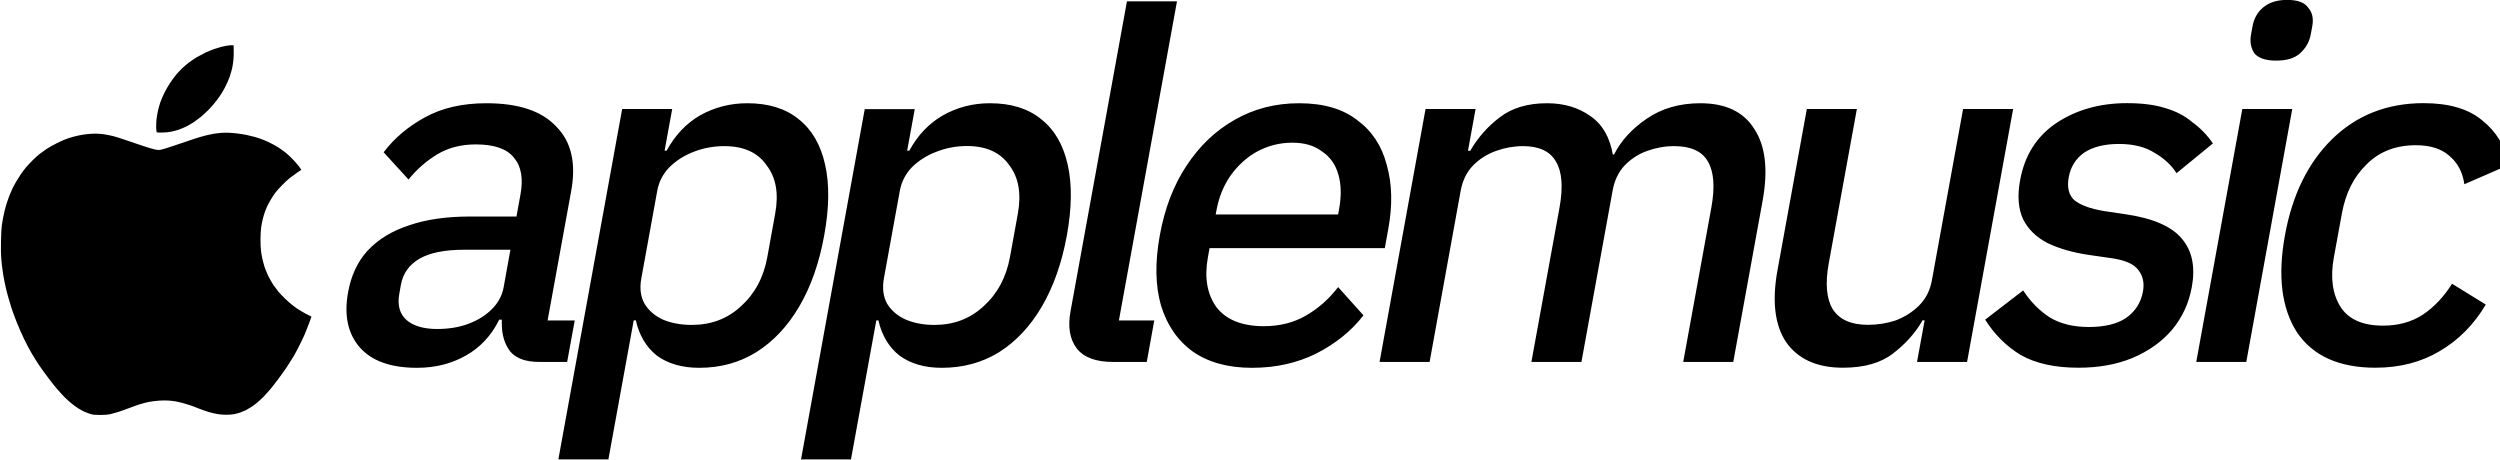
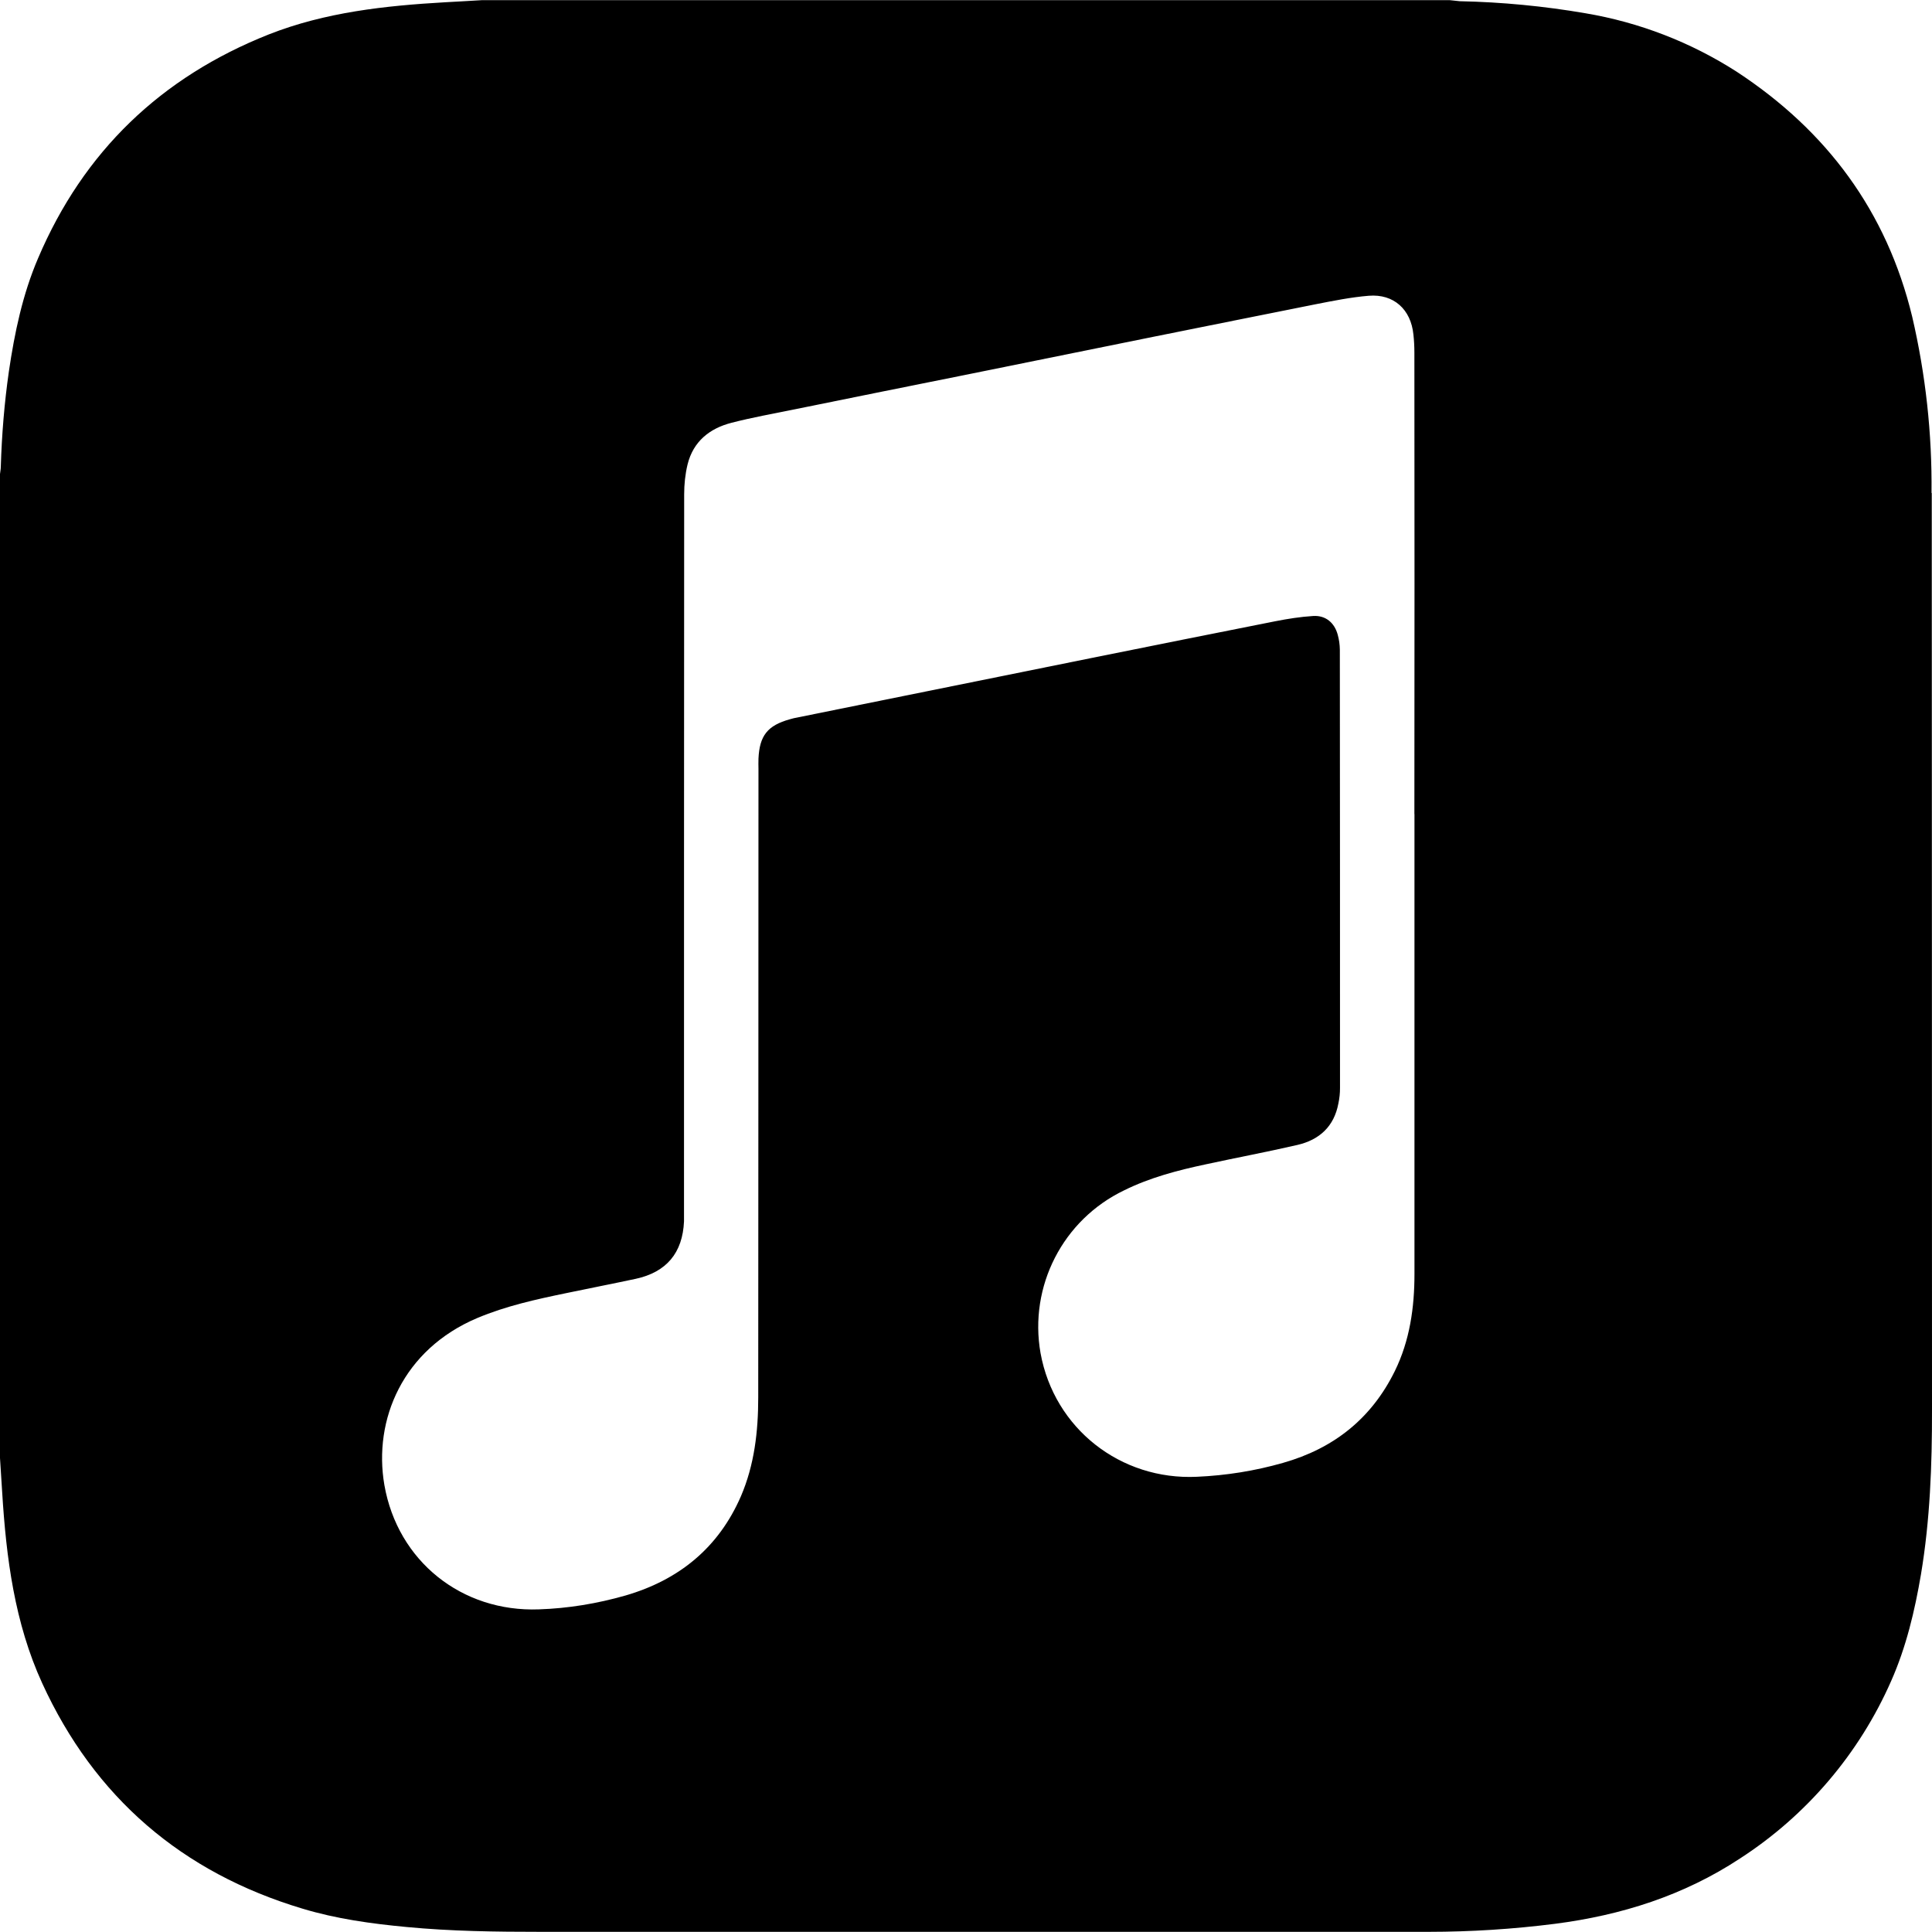
- <svg xmlns="http://www.w3.org/2000/svg" version="1.2" viewBox="0 0 2763 508">
-   <path class="a" d="m244.6 146.8c-2.4 0.2-5.8 0.6-7.6 0.9-1.9 0.3-6.3 1.2-9.9 2.1-3.5 0.8-10.2 2.8-14.7 4.4-4.6 1.5-13.3 4.5-19.5 6.6-6.1 2.1-12.5 4.1-14.3 4.5-2.7 0.6-3.6 0.6-6.9 0-2.1-0.4-9-2.4-15.4-4.6-6.4-2.2-14.9-5.1-18.8-6.4-3.9-1.4-9.6-3.1-12.5-3.9-3-0.7-7.5-1.6-10.1-2-2.6-0.4-6.7-0.7-9.2-0.7-2.6 0-6.6 0.2-9 0.5-2.4 0.2-6.8 0.9-9.7 1.5-3 0.6-8 1.9-11.2 3-3.5 1.1-8.7 3.3-12.9 5.5-4 2-9.2 4.9-11.7 6.6-2.4 1.6-5.8 4.1-7.6 5.5-1.7 1.3-5 4.3-7.3 6.6-2.3 2.3-5.7 5.9-7.6 8.1-1.8 2.2-4.5 5.8-5.9 7.9-1.3 2-3.6 5.6-4.9 7.8-1.3 2.2-2.9 5.2-3.7 6.7-0.7 1.5-2.4 5.3-3.7 8.5-1.2 3.2-3 8.3-3.9 11.4-0.9 3-2.1 8.1-2.7 11.1-0.7 3.1-1.5 7.9-1.9 10.8-0.4 3.1-0.8 10-0.9 17.4-0.2 7.8-0.1 14.8 0.3 19 0.2 3.7 0.9 9.5 1.4 13 0.4 3.4 1.5 9.6 2.4 13.8 0.8 4.2 2.4 10.6 3.4 14.3 1 3.7 2.9 10.1 4.2 14.1 1.4 4.1 4 11.2 5.9 15.9 1.8 4.7 5.4 12.7 7.9 17.9 2.5 5.1 6.1 12.1 8.1 15.4 1.9 3.3 5.3 8.7 7.5 12.1 2.2 3.3 6.5 9.4 9.7 13.6 3.1 4.2 7.7 10.1 10.3 13.2 2.6 3 6.7 7.6 9.1 10 2.5 2.4 6 5.6 7.9 7.1 1.8 1.5 5 3.8 7.1 5.2 2.1 1.3 5.5 3.2 7.6 4.1 2.1 0.9 5.2 2 6.9 2.5 2.5 0.6 4.8 0.8 10.1 0.8 5.1 0 7.9-0.2 10.7-0.8 2.1-0.5 6.3-1.7 9.4-2.6 3.1-1 8.6-3 12.3-4.4 3.7-1.5 9-3.3 11.9-4.2 2.8-0.9 7.3-2 9.9-2.5 2.7-0.5 7.4-1.1 10.5-1.3 3.5-0.3 7.7-0.3 10.6-0.1 2.7 0.2 6.3 0.6 7.9 0.9 1.5 0.3 4.8 1 7.1 1.6 2.3 0.6 6.3 1.8 8.7 2.6 2.5 0.8 7.1 2.6 10.3 3.9 3.2 1.2 8.1 3 11 3.8 2.8 0.8 7.1 1.8 9.6 2.2 2.4 0.4 6.6 0.7 9.4 0.7 2.7 0 6.6-0.3 8.7-0.7 2.1-0.4 5.2-1.3 6.9-1.9 1.7-0.6 4.3-1.7 5.8-2.4 1.5-0.8 4.3-2.4 6.3-3.7 1.9-1.3 5.1-3.6 6.9-5.2 1.8-1.6 4.8-4.4 6.7-6.2 1.8-1.9 5.2-5.7 7.6-8.5 2.3-2.9 6.5-8.2 9.2-11.9 2.7-3.7 6.8-9.4 9-12.7 2.2-3.3 5.5-8.6 7.3-11.6 1.8-3.1 4.8-8.7 6.7-12.6 1.9-3.8 4.4-9 5.5-11.6 1.1-2.6 3.2-7.9 4.7-11.9 1.5-4 2.7-7.4 2.7-7.5 0-0.1-1.5-1-3.4-1.8-1.9-0.9-5.4-2.8-7.7-4.2-2.4-1.3-6.3-4-8.7-5.8-2.5-1.9-6.6-5.4-9.1-7.9-2.6-2.4-5.9-6-7.5-7.8-1.5-1.9-4.1-5.4-5.8-7.8-1.6-2.5-4-6.7-5.4-9.4-1.3-2.7-3.2-7.4-4.2-10.3-0.9-3-2.1-7.4-2.6-9.8-0.5-2.5-1.2-6.3-1.4-8.5-0.3-2.2-0.5-7.7-0.5-12.1 0-5 0.3-10 0.7-13.2 0.4-2.8 1.3-7.3 2-10 0.7-2.8 1.8-6.3 2.4-7.9 0.6-1.6 1.6-4.1 2.3-5.6 0.7-1.4 2.3-4.4 3.6-6.7 1.3-2.2 3.6-5.7 5.1-7.8 1.6-2.1 4.9-5.9 7.4-8.4 2.4-2.6 6.5-6.3 8.9-8.3 2.5-1.9 6.3-4.7 8.5-6.2 2.2-1.5 4.1-2.7 4.2-2.8 0-0.1-1.1-1.8-2.5-3.7-1.5-1.9-4.4-5.3-6.6-7.6-2.2-2.3-5.8-5.7-8-7.5-2.2-1.8-5.8-4.3-7.9-5.7-2-1.3-6-3.6-8.7-4.9-2.7-1.4-6.7-3.2-8.9-4-2.2-0.9-6.3-2.2-9-3-2.7-0.7-6.8-1.7-9.1-2.2-2.4-0.5-6.9-1.2-10.1-1.6-3.2-0.4-7.5-0.7-9.6-0.8-2.1-0.1-5.7 0-8 0.1zm6.2-96.3c-1.8 0.3-4.7 0.9-6.5 1.3-1.7 0.5-5.1 1.5-7.6 2.4-2.4 0.8-6.7 2.6-9.6 3.9-2.8 1.4-7 3.6-9.4 5-2.3 1.4-6.1 4-8.5 5.7-2.3 1.8-5.7 4.6-7.5 6.3-1.8 1.7-4.9 5-6.9 7.3-1.9 2.4-5.1 6.6-6.9 9.4-1.9 2.9-4.7 7.7-6.2 10.8-1.5 3-3.6 7.9-4.6 10.7-0.9 2.8-2.1 7-2.6 9.4-0.5 2.3-1.2 6.3-1.5 8.9-0.3 2.6-0.4 6.8-0.4 9.5 0.1 2.6 0.4 4.9 0.6 5.1 0.2 0.2 2.9 0.4 6 0.3 3.7 0 7.2-0.4 10.2-1 2.4-0.5 6.2-1.5 8.5-2.3 2.2-0.8 5.8-2.3 8-3.4 2.2-1.1 5.9-3.3 8.3-4.8 2.3-1.6 6.1-4.5 8.5-6.4 2.3-2 6.2-5.7 8.7-8.2 2.4-2.6 6-6.7 7.9-9.2 1.8-2.4 4.4-6.1 5.7-8.2 1.3-2.1 3.5-5.9 4.7-8.5 1.3-2.6 3.2-7 4.2-9.8 0.9-2.9 2.2-7.1 2.7-9.4 0.5-2.3 1.1-6.5 1.4-9.2 0.3-2.7 0.4-7.4 0.3-10.5l-0.1-5.6c-3.1-0.1-5.5 0.1-7.4 0.5z" />
-   <path class="a" d="m460.9 406.5q-43.6 0-63.4-22.7-19.7-22.8-12.8-60.8 5-27.7 21.4-45.8 17.5-18.8 45.5-28 28.4-9.9 67.7-9.9h51.5l4.4-24.2q4.9-26.6-7.1-40.7-11.5-14.8-42.2-14.8-24.4 0-42.7 11-18 10.9-31.7 27.8l-27.5-30.1q17.5-23.2 45.6-38.6 28.2-15.6 68-15.6 53.3 0 77.2 25.8 24.9 25 16.5 71.1l-26.1 143.2h30l-8.4 45.8h-30.8q-22.1 0-31.9-11.3-9.5-12.2-9.5-30.9v-4.5h-2.9q-12.7 26.1-36.9 39.7-23.8 13.5-53.9 13.5zm22.3-42.9q18.9 0 34.2-5.6 15.8-5.9 26.1-16.2 10.6-10.5 13.1-24.2l7.5-41.6h-50.9q-32.2 0-49.4 9.8-17.2 9.9-20.7 28.8l-1.8 10.2q-3.4 18.7 8 28.9 11.5 9.9 33.9 9.9zm189.2 144.1h-55.3l70.5-387.2h55.3l-8.4 46h2.3q13.8-25.5 36.9-39 24-13.4 52.2-13.4 35.3 0 56.9 17.7 21.8 17.3 29.1 50.1 7.4 32.5-1 78.3-8.2 45.4-27.5 78.4-19.3 32.9-47.5 50.6-27.9 17.3-63.2 17.3-28.2 0-46.8-13.5-17.5-14-23.2-39h-2.3zm92.2-148.6q31.9 0 54.1-20.4 23.2-20.9 29.3-54.4l8.7-48q6.2-33.7-9.6-53.8-14.6-21-46.6-21-17.9 0-34.2 6.4-15.8 6.2-26.8 17.3-10.4 10.9-13.1 25.6l-17.6 96.8q-3 16.2 3.4 27.8 6.8 11.5 20.4 17.8 14 5.9 32 5.9zm175.9 148.6h-55.2l70.4-387.1h55.3l-8.4 45.9h2.4q13.8-25.5 36.9-38.9 23.9-13.5 52.1-13.5 35.4 0 56.9 17.8 21.8 17.2 29.1 50 7.4 32.5-0.9 78.3-8.3 45.4-27.6 78.5-19.2 32.8-47.4 50.6-27.9 17.2-63.3 17.2-28.2 0-46.7-13.5-17.6-14-23.3-38.9h-2.3zm92.2-148.6q32 0 54.2-20.5 23.1-20.8 29.3-54.4l8.7-47.9q6.1-33.8-9.6-53.9-14.7-21-46.6-21-18 0-34.2 6.5-15.9 6.1-26.9 17.2-10.4 11-13.1 25.7l-17.6 96.7q-2.9 16.2 3.4 27.9 6.9 11.5 20.5 17.7 14 6 31.9 6zm234.7 40.9h-37.5q-28.4 0-40-15.1-11.4-15.1-6.8-40.6l62.4-342.8h55.3l-64.2 352.7h39.1zm116.3 6.5q-39.5 0-65.2-17.8-25.4-18.3-35.4-51.2-9.4-32.8-1.3-77.3 8-44.4 29.3-76.7 21.7-33.2 53.5-51.1 31.9-18.3 71.2-18.3 40.4 0 64.4 18.8 24.4 18 32.5 49.6 8.8 31.2 1.7 70.1l-3.9 21.6h-193.7l-1.8 10q-6.1 33.4 9.2 55 16.2 21.3 52.7 21.3 26 0 46.2-11.6 20.5-11.7 35.8-31.6l28 31.2q-19.9 25.8-52.5 42.4-31.6 15.6-70.7 15.6zm-39.4-173.4l-0.7 3.9h135.3l1-5.5q4.1-22.3-0.8-38.8-4.7-16.5-18-25.3-12.6-9.7-32.7-9.7-20.8 0-38.9 9.7-17.2 9.5-29.7 26.9-11.5 16.7-15.5 38.8zm235.7 166.9h-55.3l50.8-279.5h55.3l-8.4 46.2h2.5q12.6-21.9 32.6-37 20.3-15.6 52.2-15.6 28 0 47.7 14 19.9 13.3 25.1 42.7h1.3q11.7-23 36-39.5 24.9-17.2 59.4-17.2 42 0 59.7 28.5 18.5 28 9.1 79.5l-32.4 177.9h-55.3l31.1-170.7q6.1-33.6-3.7-50.6-9.6-17.2-37.4-17.2-15.1 0-29.9 5.3-14.4 5.2-25 16.2-10.1 10.9-13.1 27.5l-34.5 189.5h-55.3l31.1-170.7q6.1-33.9-3.9-50.6-9.6-17.2-36.6-17.2-14.9 0-29.7 5.3-14.7 5.2-25.5 16.2-10.4 10.9-13.5 27.5zm456.8 6.4q-42.7 0-62.6-28-19.1-28.3-9.7-79.9l32.4-178h55.3l-31.1 170.7q-6 33.4 4.5 50.6 11 17.2 39 17.2 15.6 0 30.3-4.8 15.4-5.8 26.2-16.7 11-11 14-27.6l34.5-189.4h55.3l-50.9 279.5h-55.3l8.4-46h-2.3q-11.5 20.5-32.8 36.8-20.2 15.6-55.2 15.6zm260.4 0q-39.1 0-63.8-14-23.9-14.5-39.4-39.1l42-32.3q12.3 18.8 29.7 30 17.5 10.4 42.8 10.4 26.2 0 41.1-9.9 15.4-10.8 18.8-29.3 2.6-14.3-5.3-24-7.1-9.7-29.8-12.9l-24.3-3.5q-26.8-3.9-46.1-13.2-18.7-9.7-27-26.4-8-17.3-3.3-42.9 7.5-41.3 39.9-63.2 33.1-22.1 78.3-22.1 25 0 42.1 5.4 17.9 5.2 30 15.6 13.2 9.5 22.8 23.5l-40.2 32.9q-8.2-13.1-24.3-22.5-15.4-9.8-39.3-9.8-24.2 0-38.8 9.8-13.6 9.9-16.7 26.8-3.1 17 6.1 25.5 10.2 8.2 32.5 12l24.3 3.6q45.1 6.6 62 26.9 17.2 20.1 11.1 53.5-4.9 26.9-21.8 47.2-16.9 19.9-44 31.3-26 10.7-59.4 10.7zm185.4-6.4h-55.3l50.9-279.5h55.2zm33-333q-17.1 0-23.9-7.9-6.1-8.6-3.8-21.4l1.6-8.6q2.3-12.9 11.4-20.6 9.9-8.6 26.9-8.6 17.4 0 23.2 8.6 6.9 7.7 4.5 20.6l-1.6 8.6q-2.3 12.8-12.1 21.4-8.8 7.9-26.2 7.9zm109.7 339.4q-60.4 0-86.8-39.3-25.4-39.8-13.2-107 12.2-67.1 52-106.2 40.8-39.9 101.2-39.9 42 0 64.7 18.9 23.4 18.5 29.9 49.2l-49.5 21.5q-2.7-19.7-16.6-31.4-13.1-11.7-37-11.7-33.6 0-54.7 21.4-20.9 20.4-27 53.8l-9 49.2q-5.9 32.9 7.4 54.2 13.4 20.8 47 20.8 25.5 0 44.1-12.2 18.8-12.7 32.2-34.1l37.3 23q-19.7 33.2-51 51.5-30.7 18.3-71 18.3z" />
+ <svg xmlns="http://www.w3.org/2000/svg" viewBox="0 0 24 24">
+   <path d="M23.994 6.124a9.23 9.23 0 00-.24-2.19c-.317-1.31-1.062-2.31-2.18-3.043a5.022 5.022 0 00-1.877-.726 10.496 10.496 0 00-1.564-.15c-.04-.003-.083-.01-.124-.013H5.986c-.152.01-.303.017-.455.026-.747.043-1.49.123-2.193.4-1.336.53-2.3 1.452-2.865 2.78-.192.448-.292.925-.363 1.408-.056.392-.088.785-.1 1.18 0 .032-.007.062-.01.093v12.223c.01.14.017.283.027.424.05.815.154 1.624.497 2.373.65 1.42 1.738 2.353 3.234 2.801.42.127.856.187 1.293.228.555.053 1.11.06 1.667.06h11.03a12.5 12.5 0 001.57-.1c.822-.106 1.596-.35 2.295-.81a5.046 5.046 0 001.88-2.207c.186-.42.293-.87.37-1.324.113-.675.138-1.358.137-2.04-.002-3.8 0-7.595-.003-11.393zm-6.423 3.99v5.712c0 .417-.058.827-.244 1.206-.29.59-.76.962-1.388 1.14-.35.1-.706.157-1.07.173-.95.045-1.773-.6-1.943-1.536a1.88 1.88 0 011.038-2.022c.323-.16.67-.25 1.018-.324.378-.082.758-.153 1.134-.24.274-.063.457-.23.51-.516a.904.904 0 00.02-.193c0-1.815 0-3.63-.002-5.443a.725.725 0 00-.026-.185c-.04-.15-.15-.243-.304-.234-.16.01-.318.035-.475.066-.76.15-1.52.303-2.28.456l-2.325.47-1.374.278c-.016.003-.032.01-.048.013-.277.077-.377.203-.39.49-.002.042 0 .086 0 .13-.002 2.602 0 5.204-.003 7.805 0 .42-.047.836-.215 1.227-.278.64-.77 1.04-1.434 1.233-.35.1-.71.16-1.075.172-.96.036-1.755-.6-1.92-1.544-.14-.812.23-1.685 1.154-2.075.357-.15.73-.232 1.108-.31.287-.06.575-.116.86-.177.383-.083.583-.323.6-.714v-.15c0-2.96 0-5.922.002-8.882 0-.123.013-.25.042-.37.07-.285.273-.448.546-.518.255-.066.515-.112.774-.165.733-.15 1.466-.296 2.2-.444l2.27-.46c.67-.134 1.34-.27 2.01-.403.22-.043.442-.088.663-.106.31-.025.523.17.554.482.008.073.012.148.012.223.002 1.91.002 3.822 0 5.732z" />
</svg>
